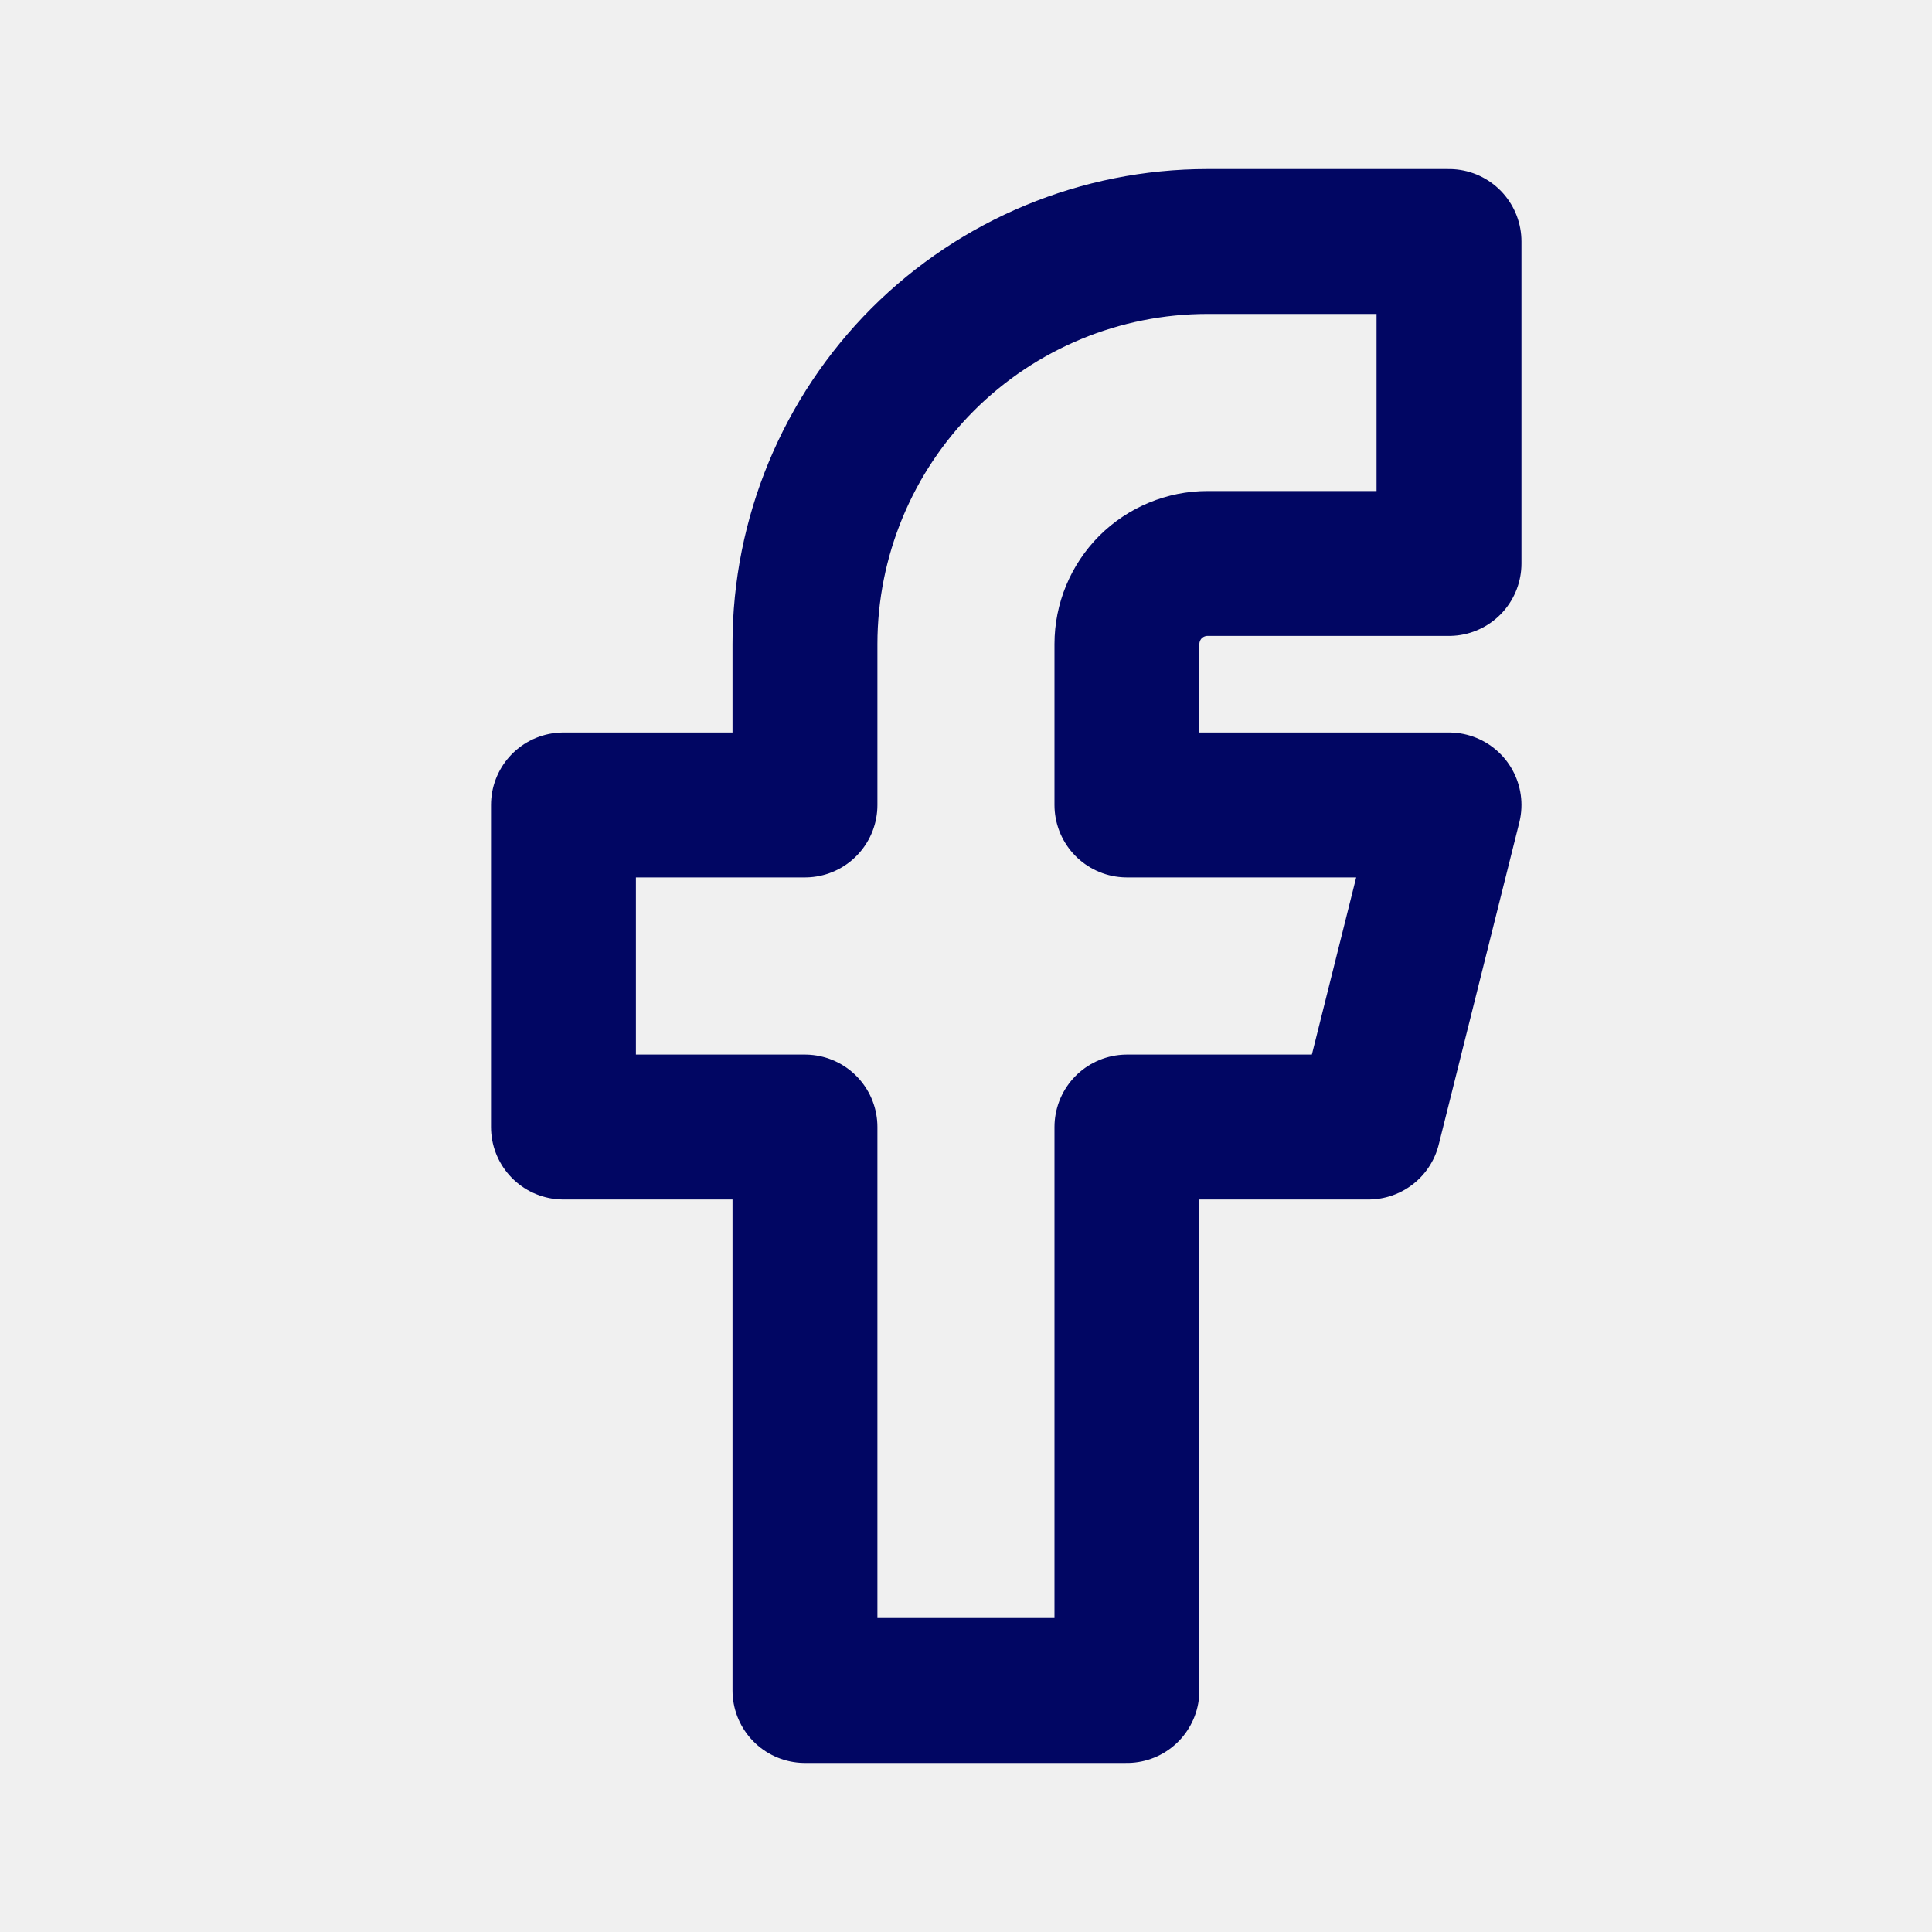
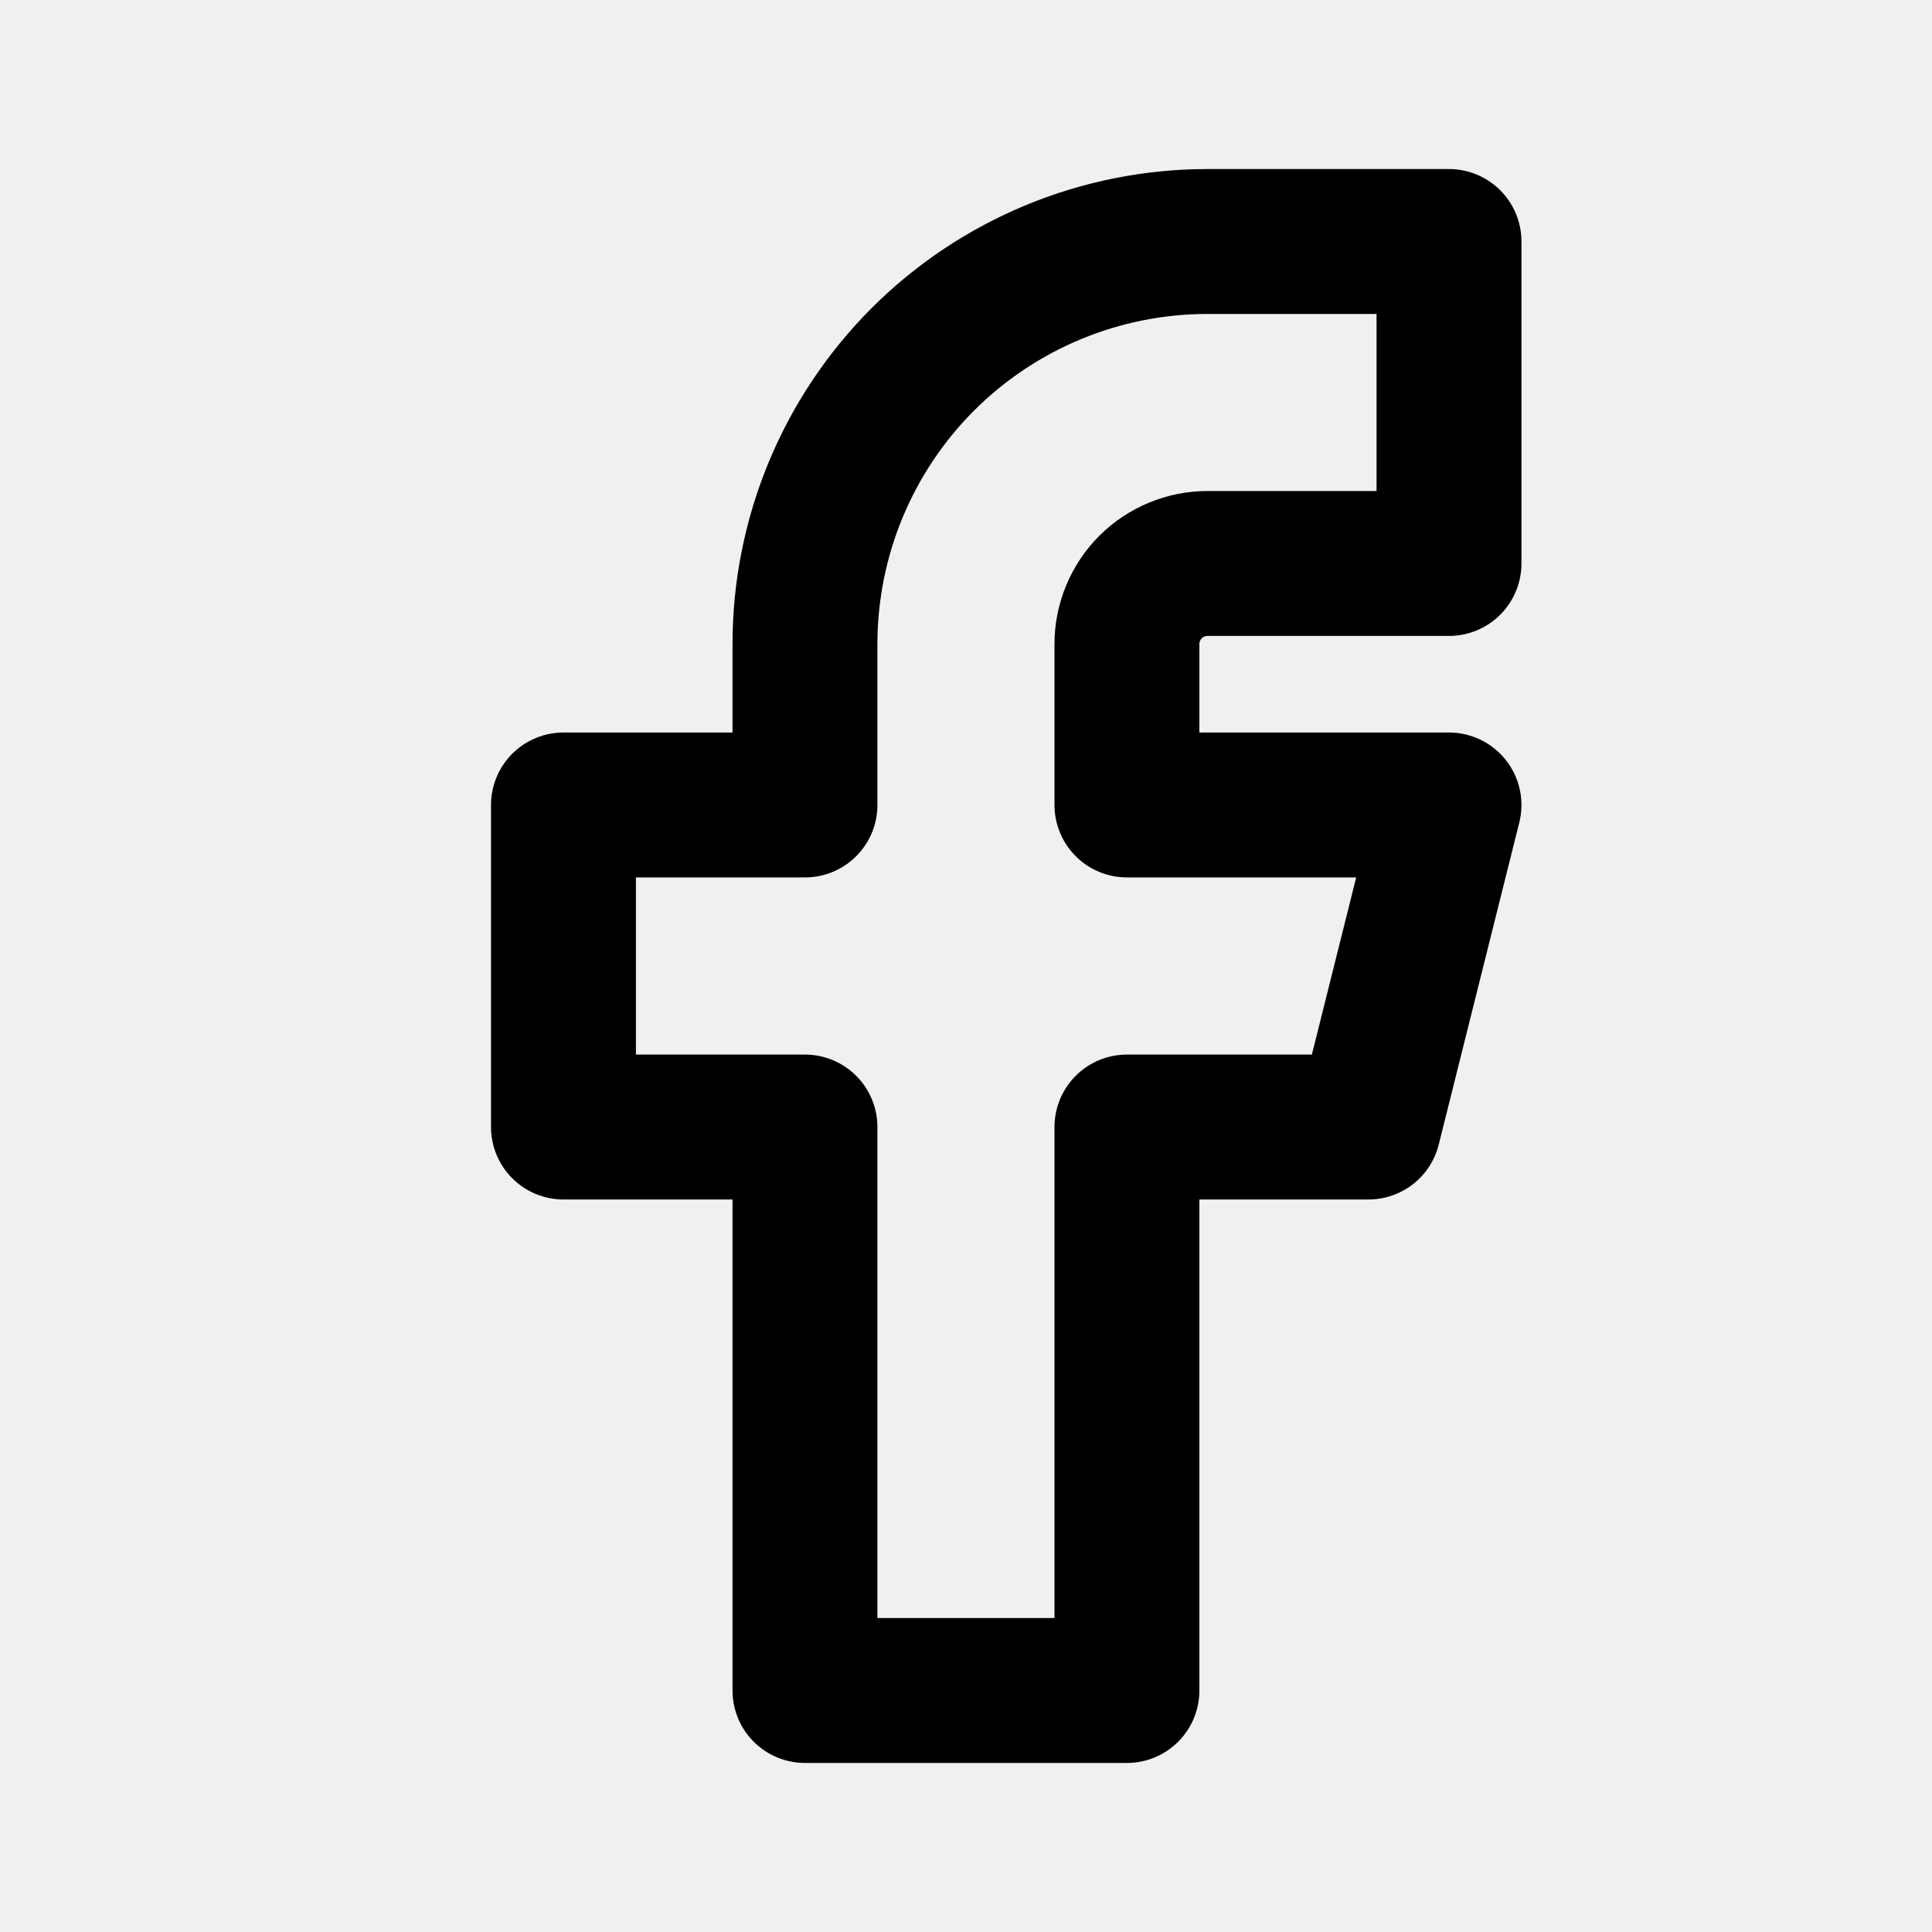
<svg xmlns="http://www.w3.org/2000/svg" width="20" height="20" viewBox="0 0 20 20" fill="none">
  <g clip-path="url(#clip0_17700_8092)">
-     <path d="M5.833 8.333V11.667H8.333V17.5H11.666V11.667H14.166L15 8.333H11.666V6.667C11.666 6.446 11.754 6.234 11.91 6.077C12.067 5.921 12.279 5.833 12.5 5.833H15V2.5H12.5C11.395 2.5 10.335 2.939 9.553 3.72C8.772 4.502 8.333 5.562 8.333 6.667V8.333H5.833Z" stroke="#010663" stroke-width="1.5" stroke-linecap="round" stroke-linejoin="round" />
+     <path d="M5.833 8.333V11.667H8.333V17.5H11.666V11.667H14.166L15 8.333H11.666V6.667C11.666 6.446 11.754 6.234 11.91 6.077C12.067 5.921 12.279 5.833 12.5 5.833H15V2.5H12.5C11.395 2.5 10.335 2.939 9.553 3.72C8.772 4.502 8.333 5.562 8.333 6.667V8.333H5.833Z" stroke="currentColor" stroke-width="1.5" stroke-linecap="round" stroke-linejoin="round" />
  </g>
  <defs>
    <clipPath id="clip0_17700_8092">
-       <rect width="20" height="20" fill="white" />
+       <rect width="20" height="20" />
    </clipPath>
  </defs>
</svg>
